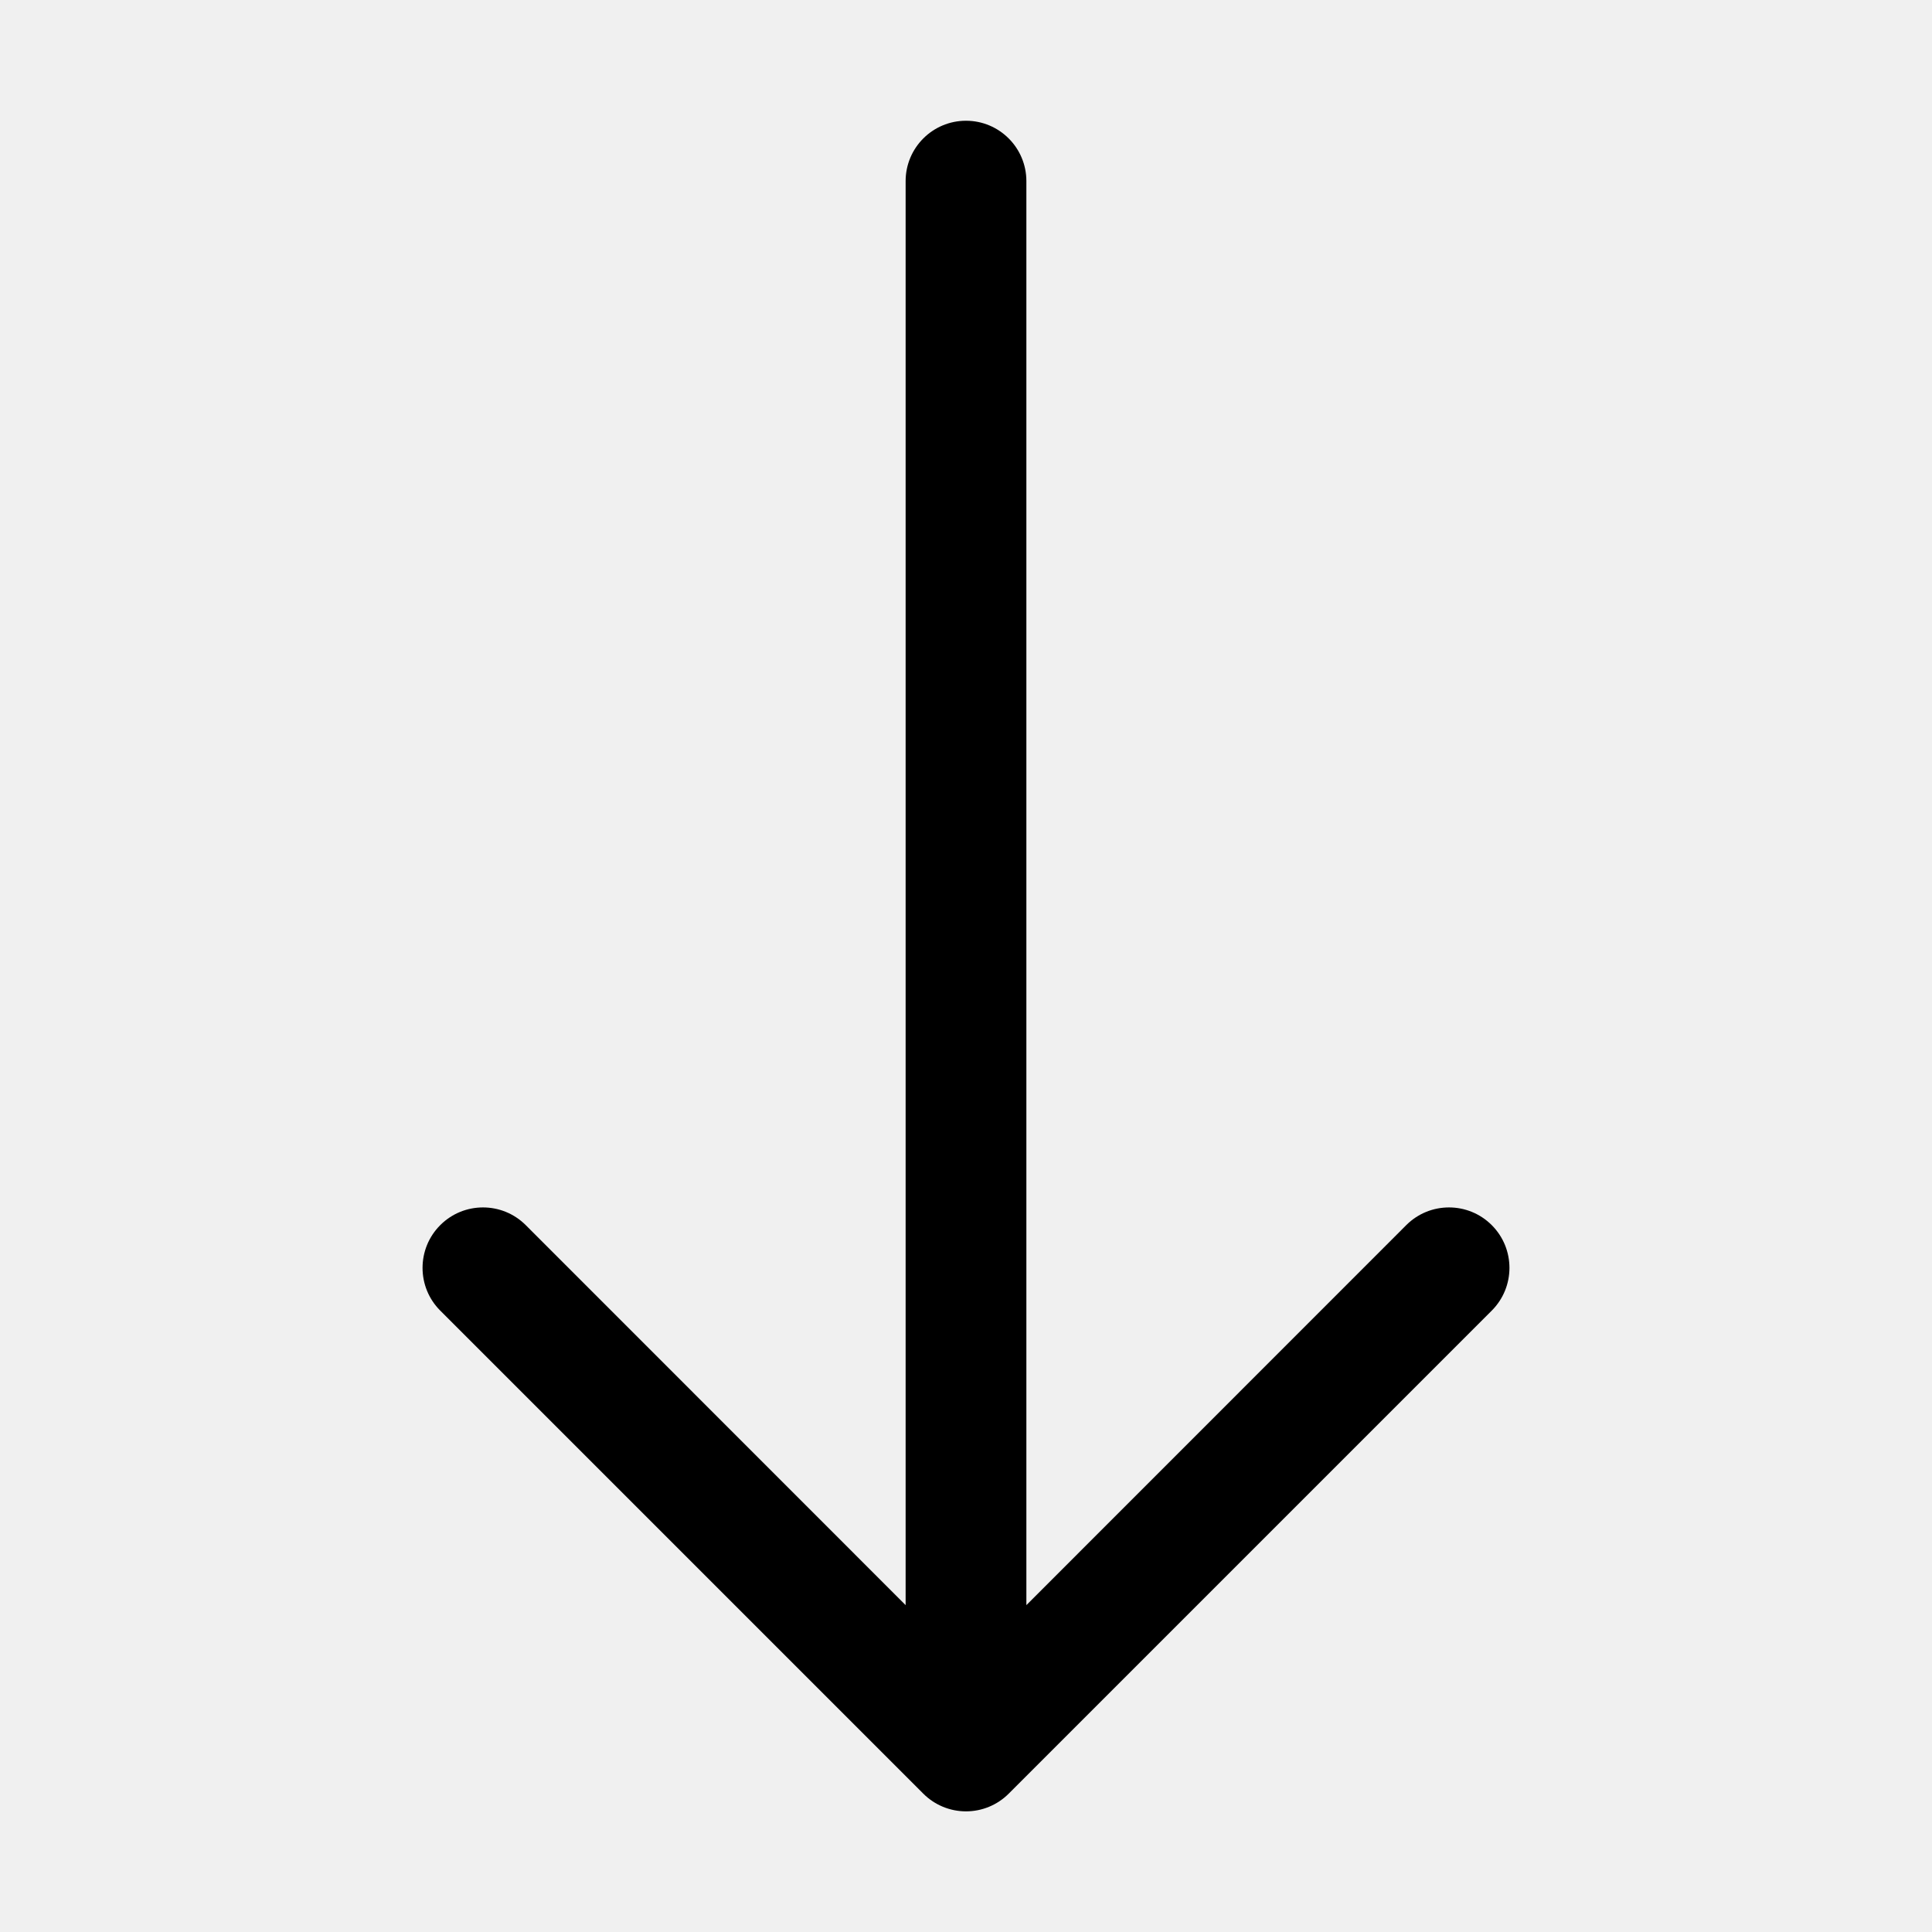
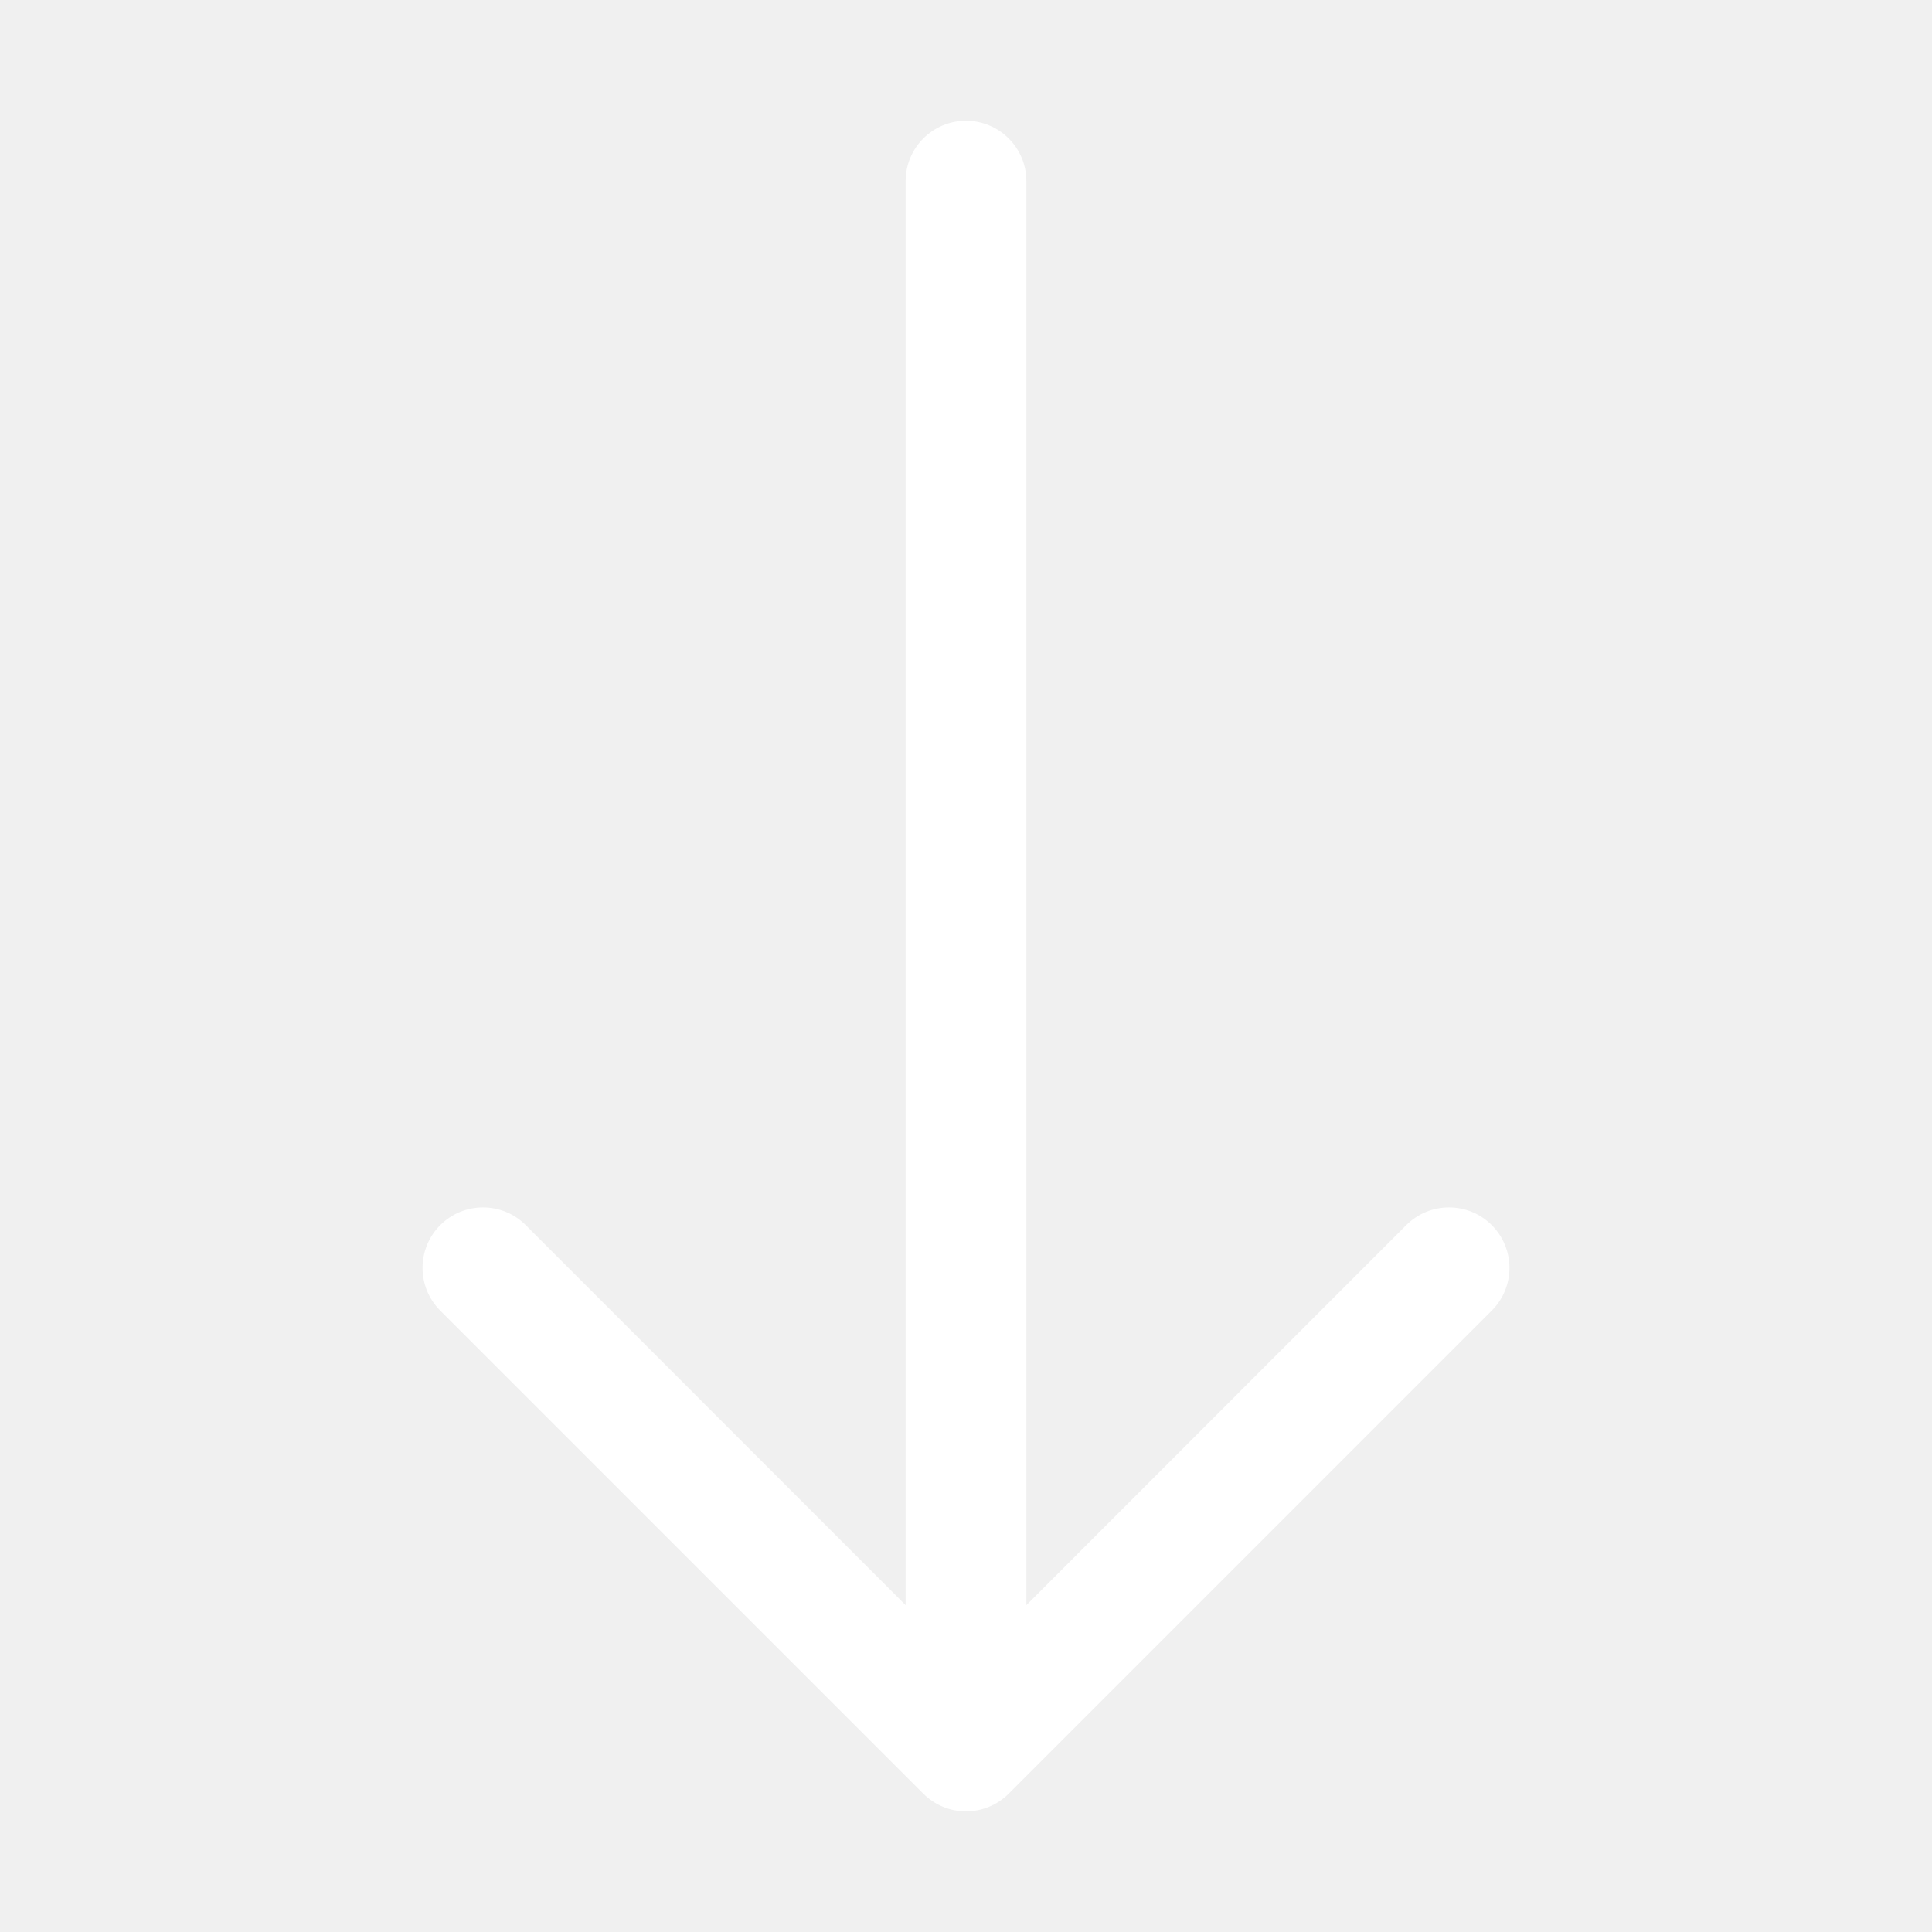
- <svg xmlns="http://www.w3.org/2000/svg" width="16" height="16" fill="currentColor" class="bi bi-arrow-down" viewBox="0 0 16 16">
+ <svg xmlns="http://www.w3.org/2000/svg" width="16" height="16" fill="white" class="bi bi-arrow-down" viewBox="0 0 16 16">
  <path fill-rule="evenodd" d="M8 1a.5.5 0 0 1 .5.5v11.793l3.146-3.147a.5.5 0 0 1 .708.708l-4 4a.5.5 0 0 1-.708 0l-4-4a.5.5 0 0 1 .708-.708L7.5 13.293V1.5A.5.5 0 0 1 8 1" />
</svg>
